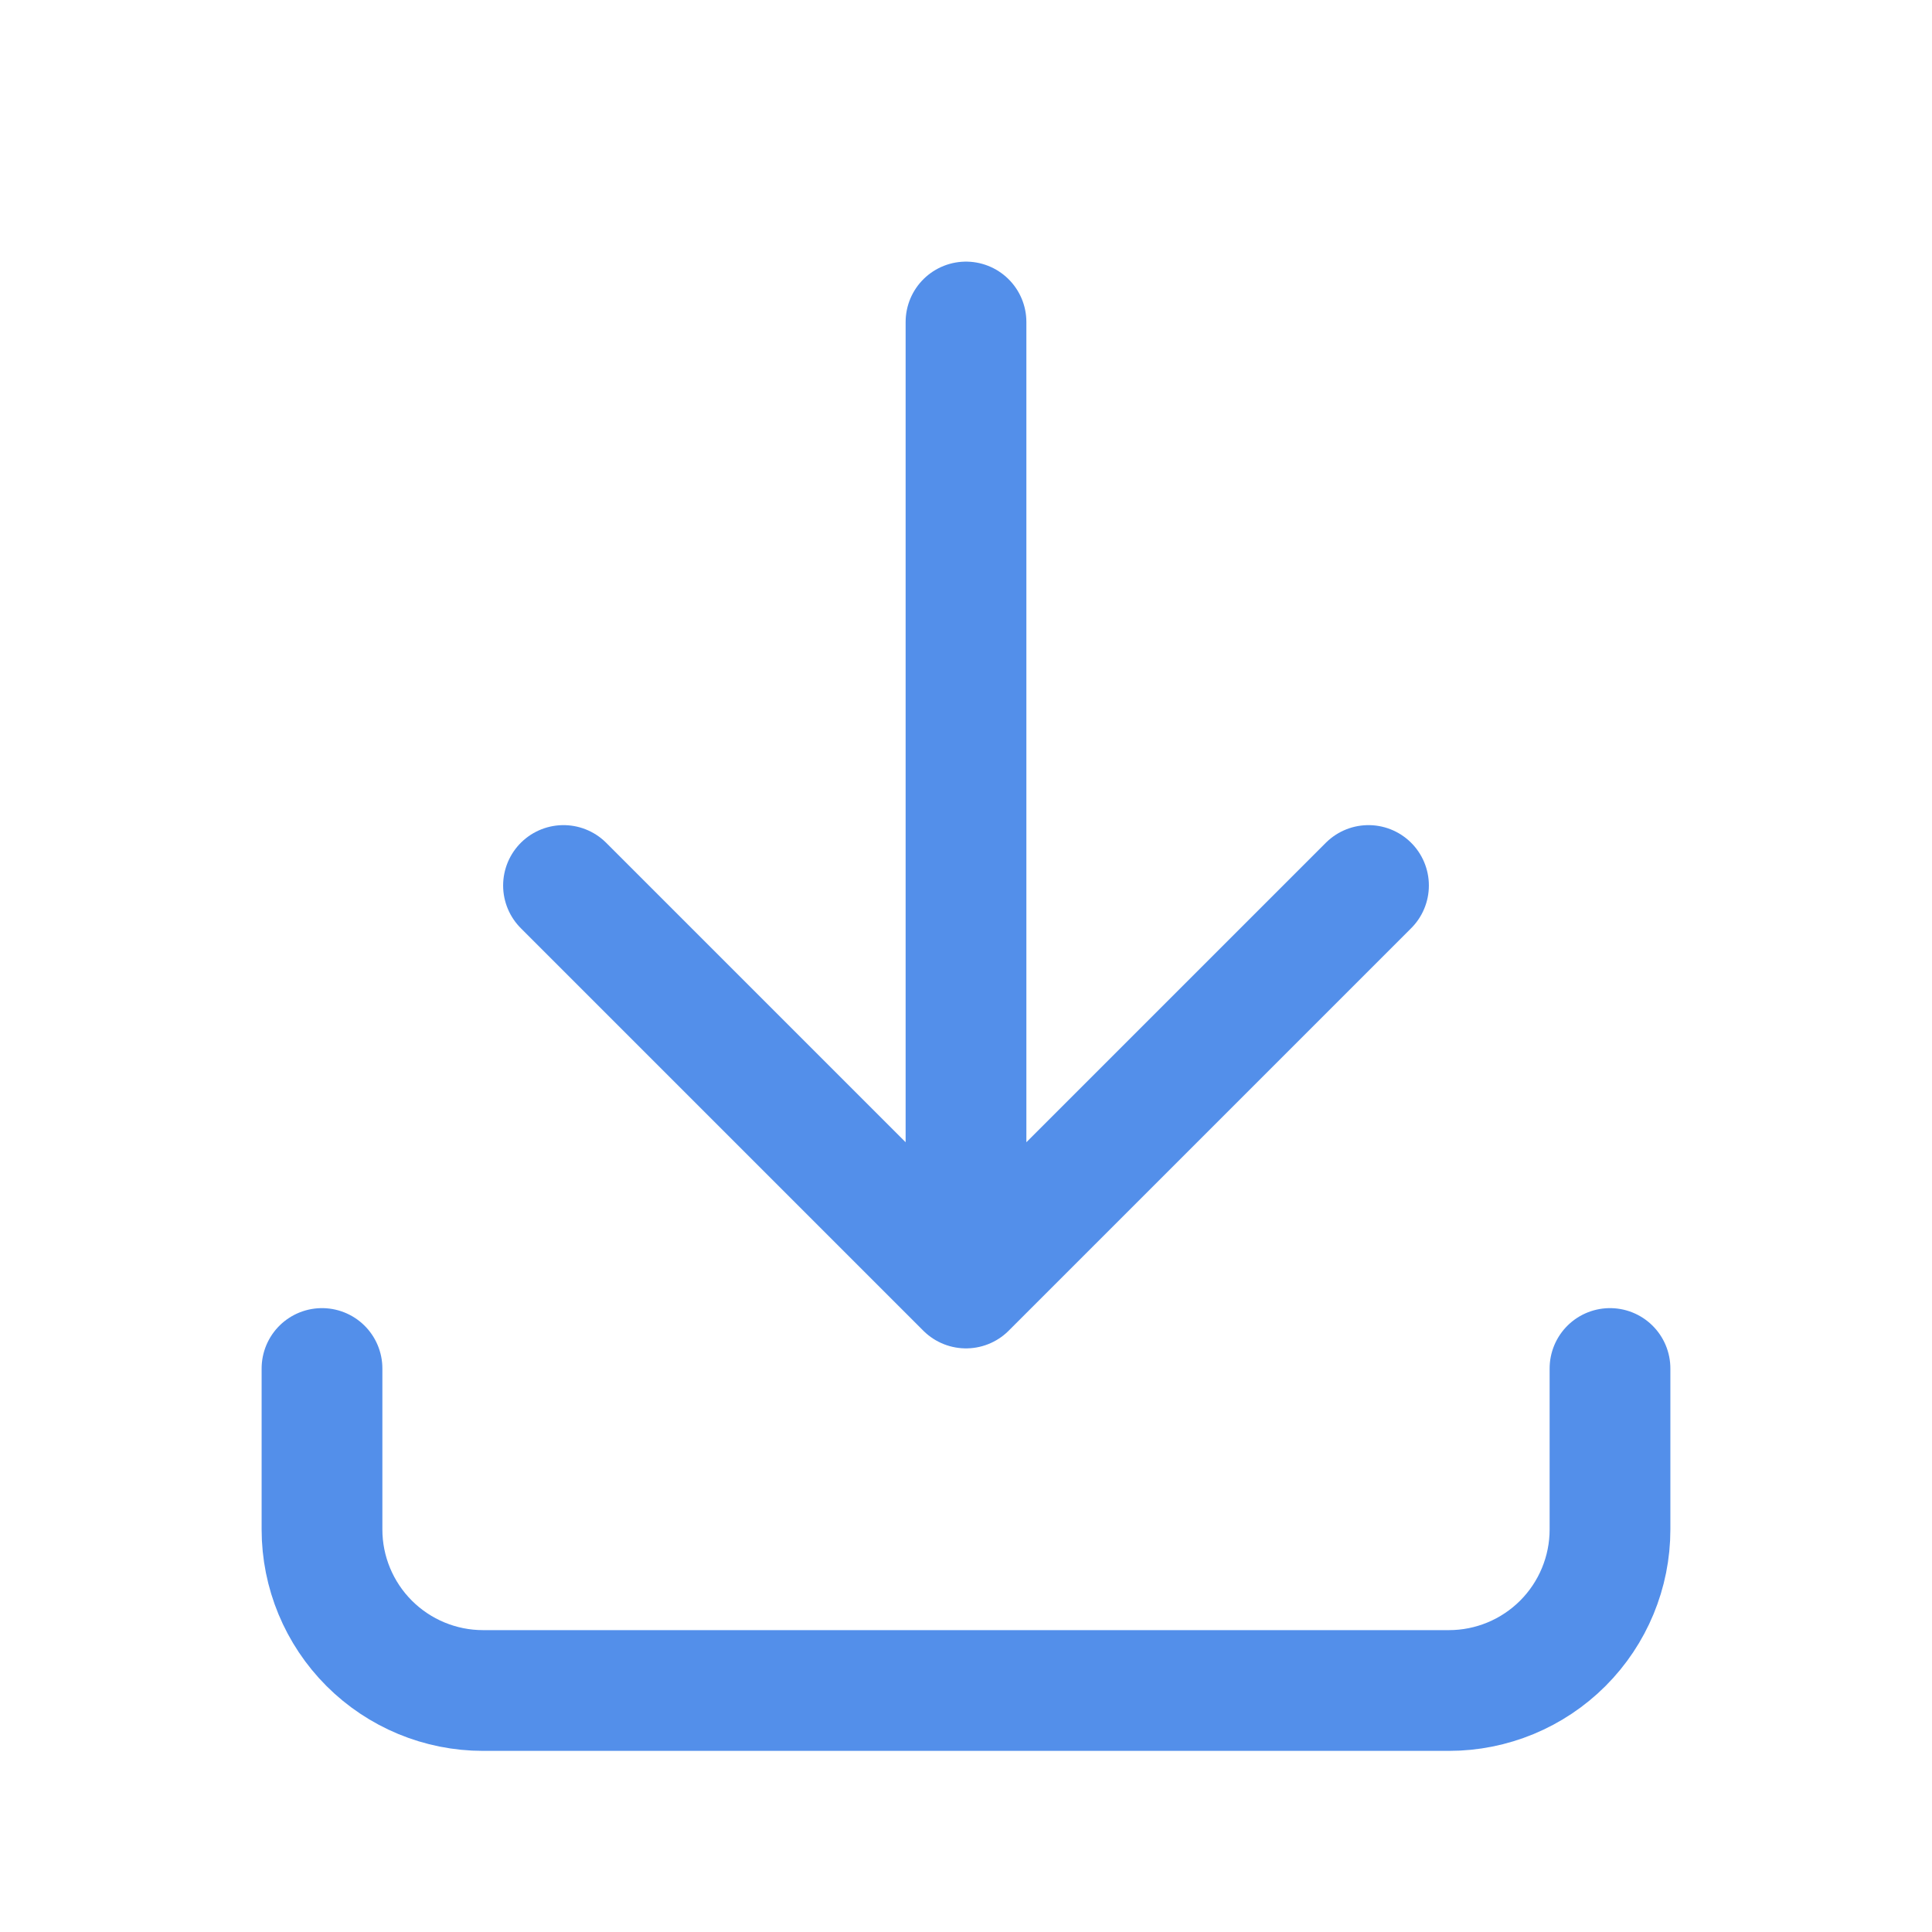
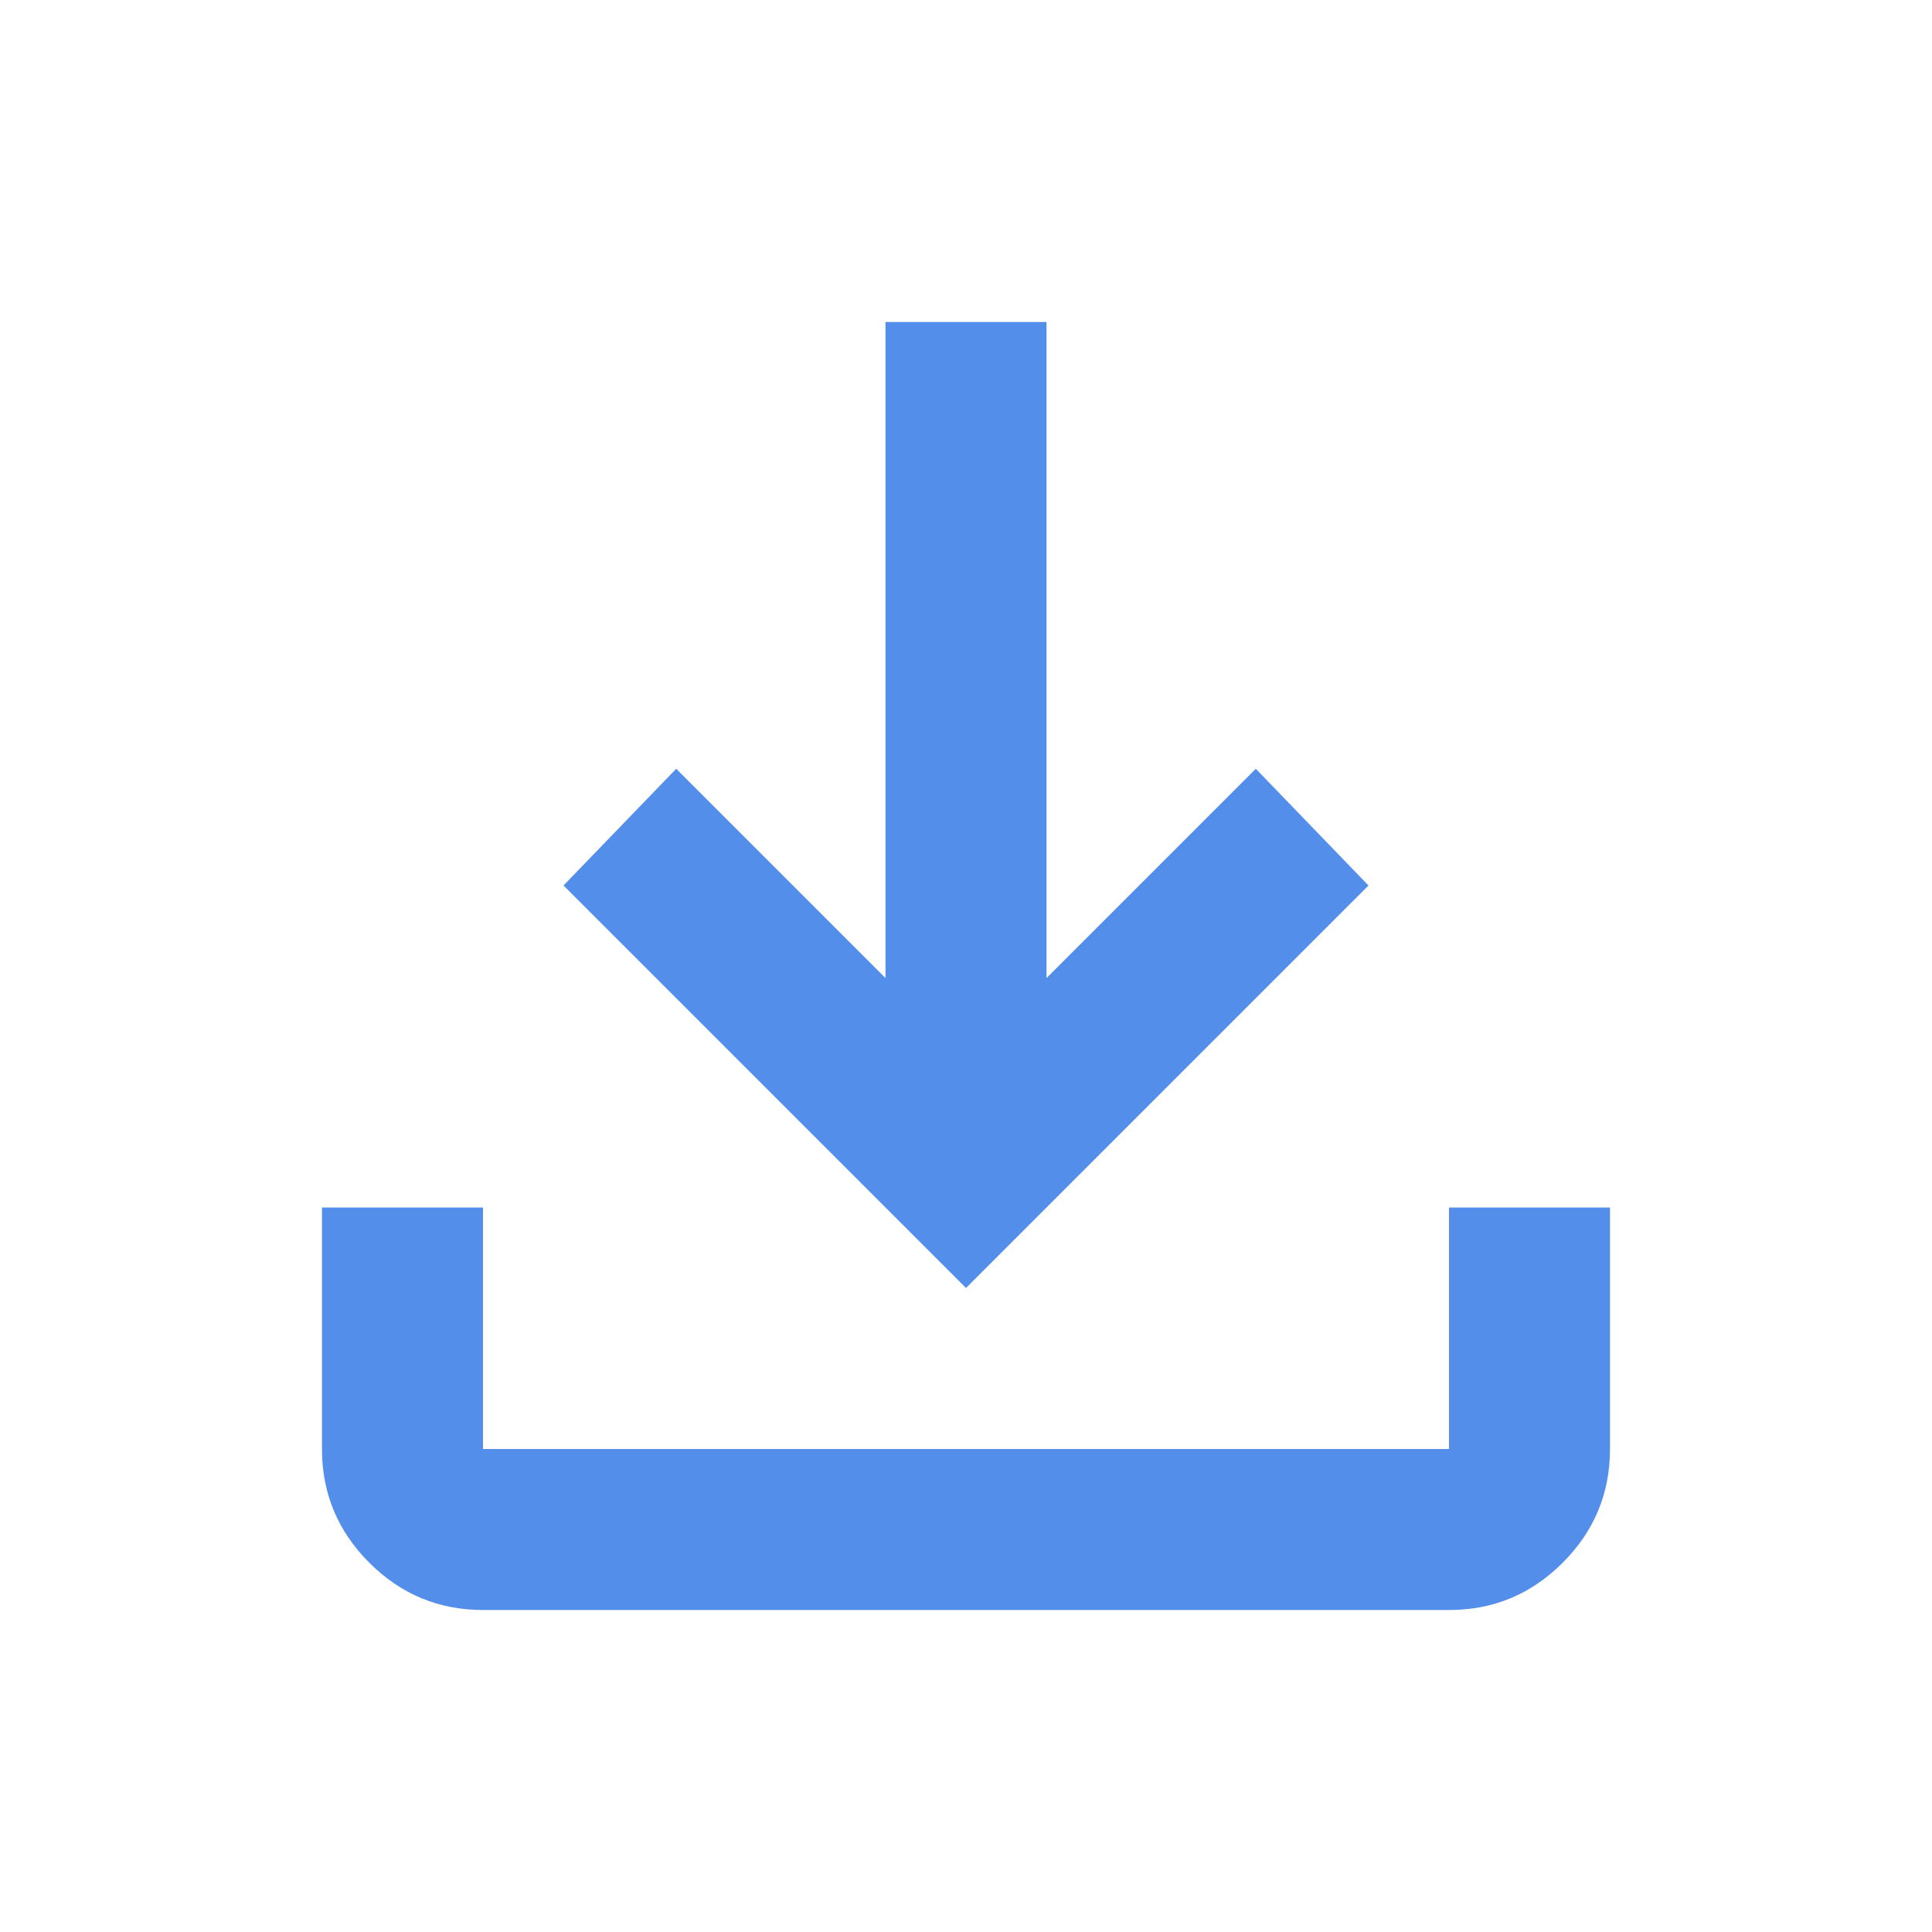
<svg xmlns="http://www.w3.org/2000/svg" width="24" height="24" viewBox="0 0 24 24" fill="none">
-   <path d="M4 17V19C4 19.53 4.211 20.039 4.586 20.414C4.961 20.789 5.47 21 6 21H18C18.53 21 19.039 20.789 19.414 20.414C19.789 20.039 20 19.53 20 19V17M7 11L12 16M12 16L17 11M12 16V4" stroke="#538FEA" stroke-width="1.5" stroke-linecap="round" stroke-linejoin="round" />
+   <path d="M12 16L7 11L8.4 9.55L11 12.15V4H13V12.15L15.6 9.55L17 11L12 16ZM6 20C5.45 20 4.979 19.804 4.587 19.412C4.195 19.02 3.999 18.549 4 18V15H6V18H18V15H20V18C20 18.55 19.804 19.021 19.412 19.413C19.02 19.805 18.549 20.001 18 20H6Z" fill="#538FEA" />
</svg>
